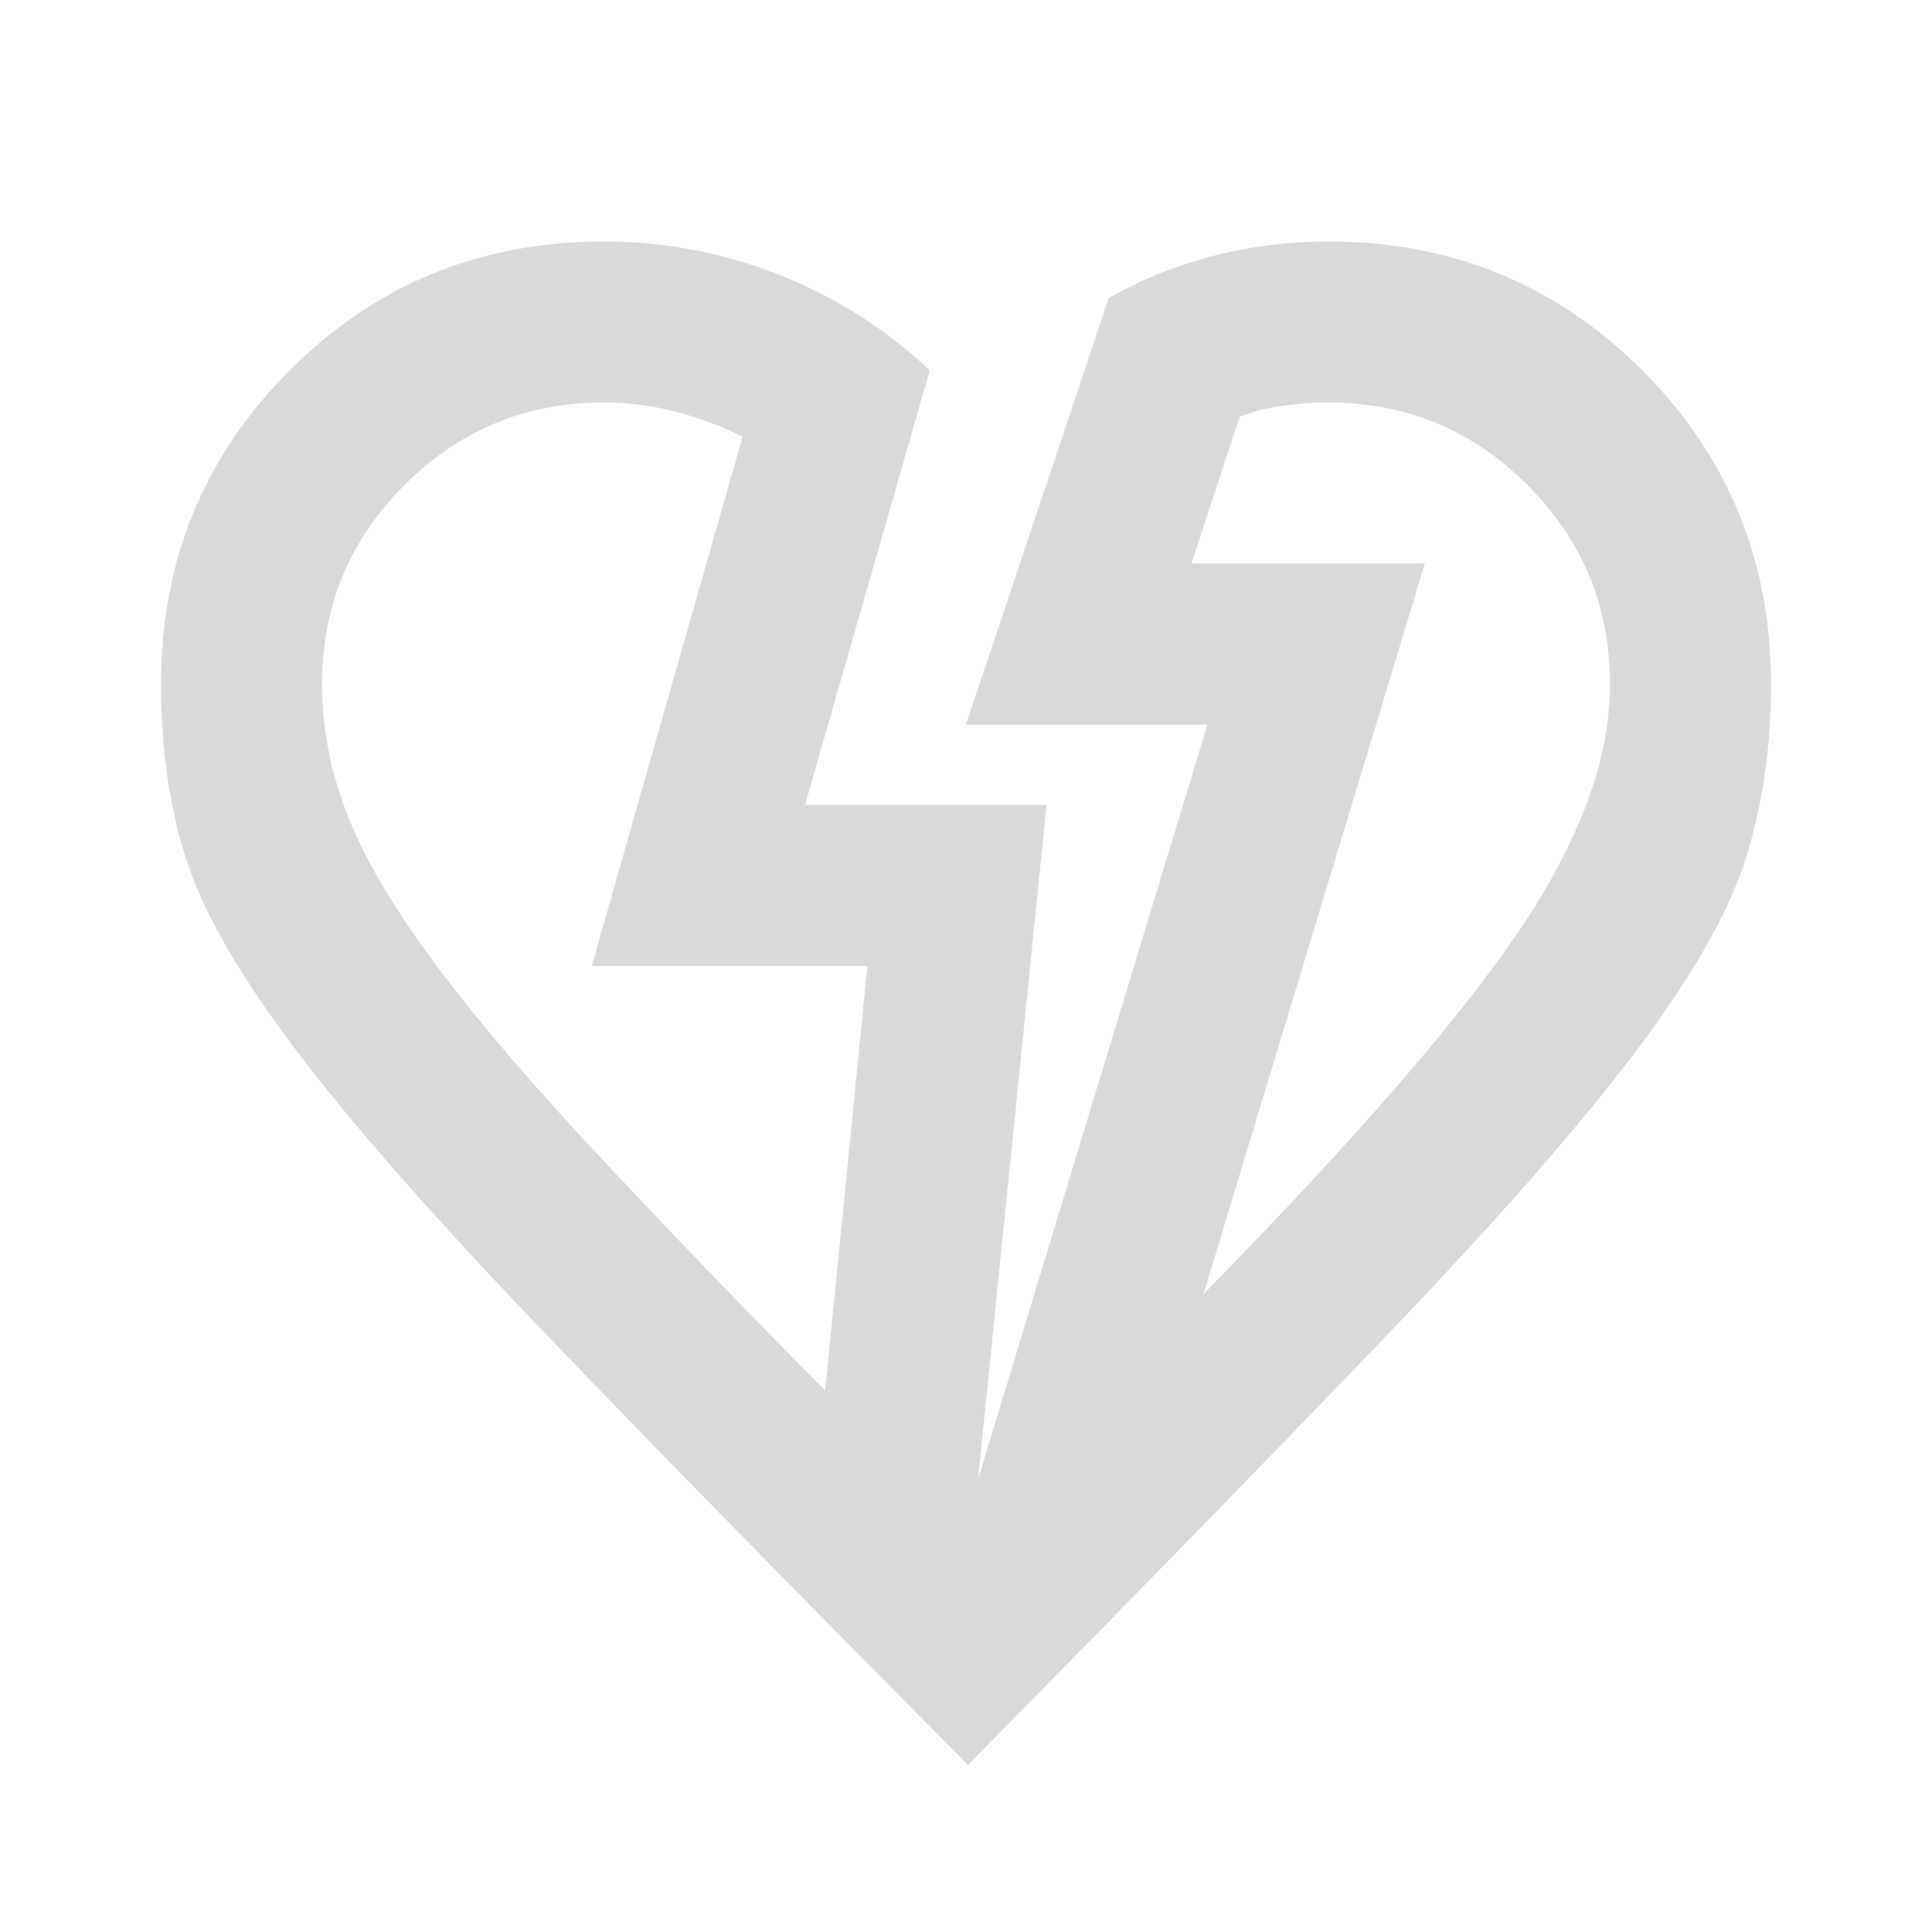
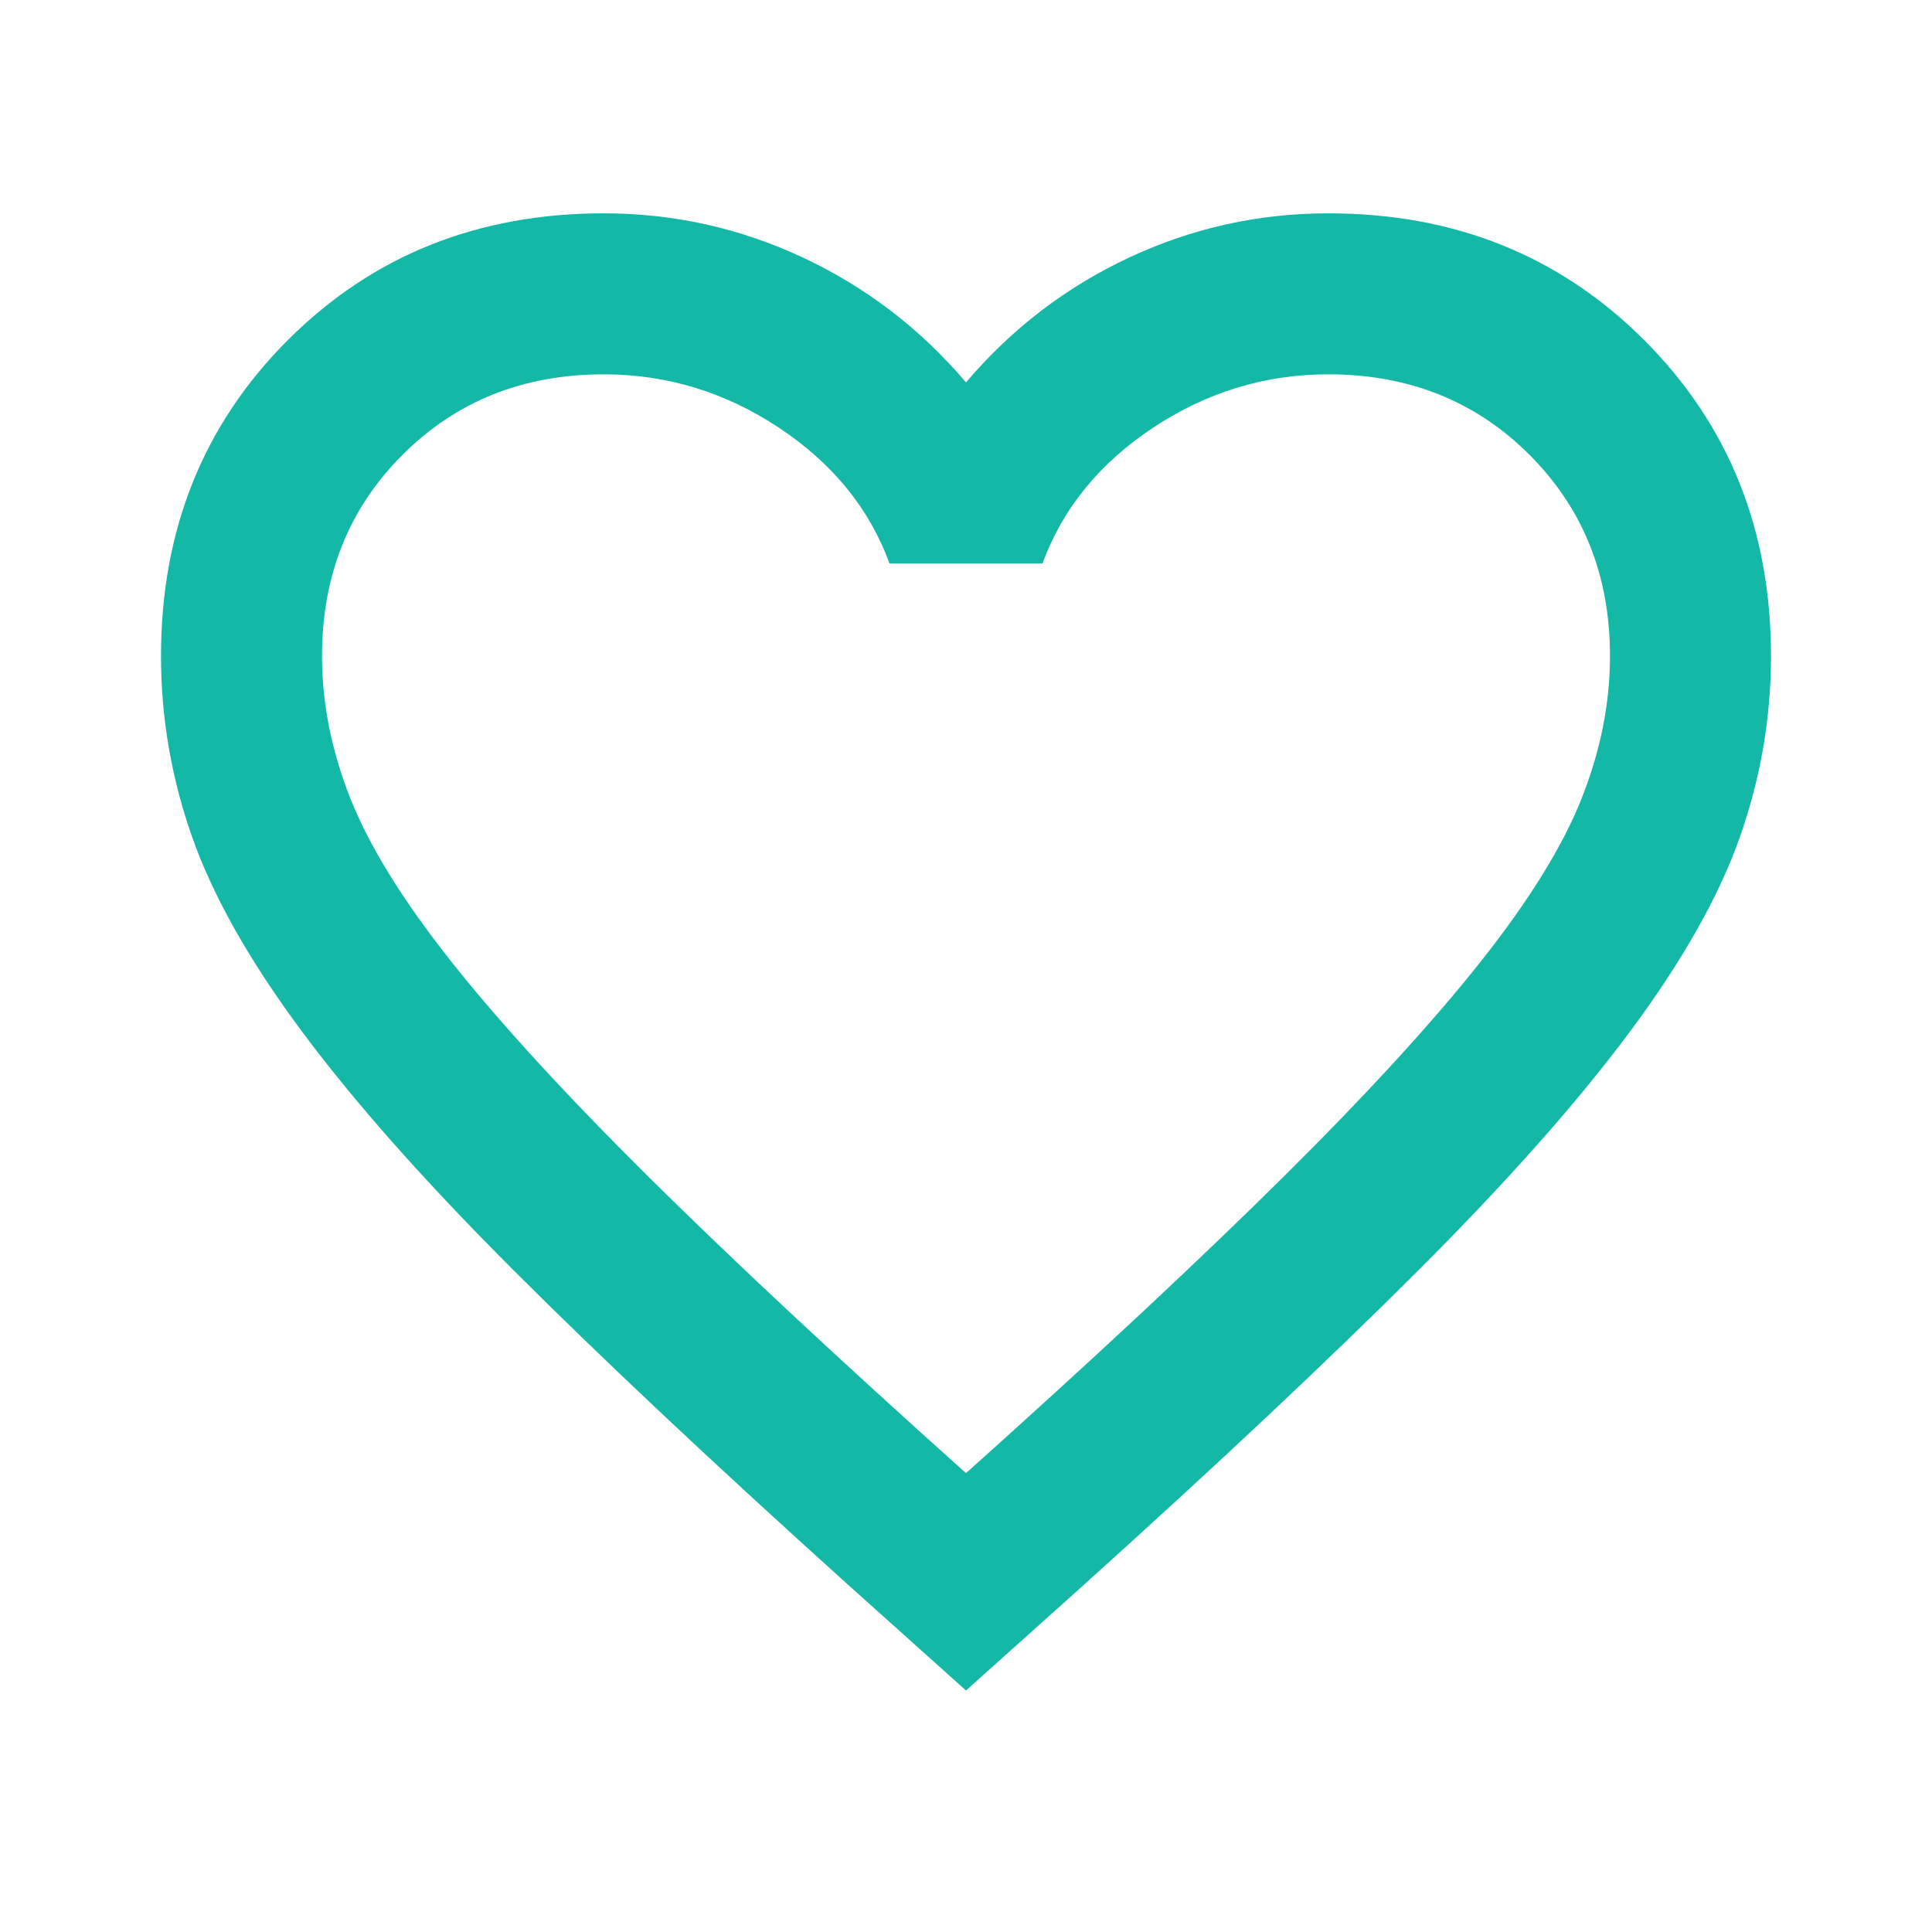
- <svg xmlns="http://www.w3.org/2000/svg" height="24px" viewBox="0 -960 960 960" width="24px" fill="#D9D9D9">
-   <path d="M481-83Q347-218 267.5-301t-121-138q-41.5-55-54-94T80-620q0-92 64-156t156-64q45 0 87 16.5t75 47.5l-62 216h120l-34 335 114-375H480l71-212q25-14 52.5-21t56.5-7q92 0 156 64t64 156q0 48-13 88t-55 95.5q-42 55.5-121 138T481-83Zm-71-186 21-211H294l75-263q-16-8-33.5-12.5T300-760q-58 0-99 41t-41 99q0 31 11.5 62t40 70.5q28.5 39.5 77 92T410-269Zm188-48q111-113 156.5-180T800-620q0-58-41-99t-99-41q-11 0-22 1.5t-22 5.5l-24 73h116L598-317Zm110-363ZM294-480Z" />
+ <svg xmlns="http://www.w3.org/2000/svg" height="24px" viewBox="0 -960 960 960" width="24px" fill="#14b8a6">
+   <path d="m480-120-58-52q-101-91-167-157T150-447.5Q111-500 95.5-544T80-634q0-94 63-157t157-63q52 0 99 22t81 62q34-40 81-62t99-22q94 0 157 63t63 157q0 46-15.5 90T810-447.5Q771-395 705-329T538-172l-58 52Zm0-108q96-86 158-147.5t98-107q36-45.5 50-81t14-70.5q0-60-40-100t-100-40q-47 0-87 26.5T518-680h-76q-15-41-55-67.5T300-774q-60 0-100 40t-40 100q0 35 14 70.5t50 81q36 45.5 98 107T480-228Zm0-273Z" />
</svg>
